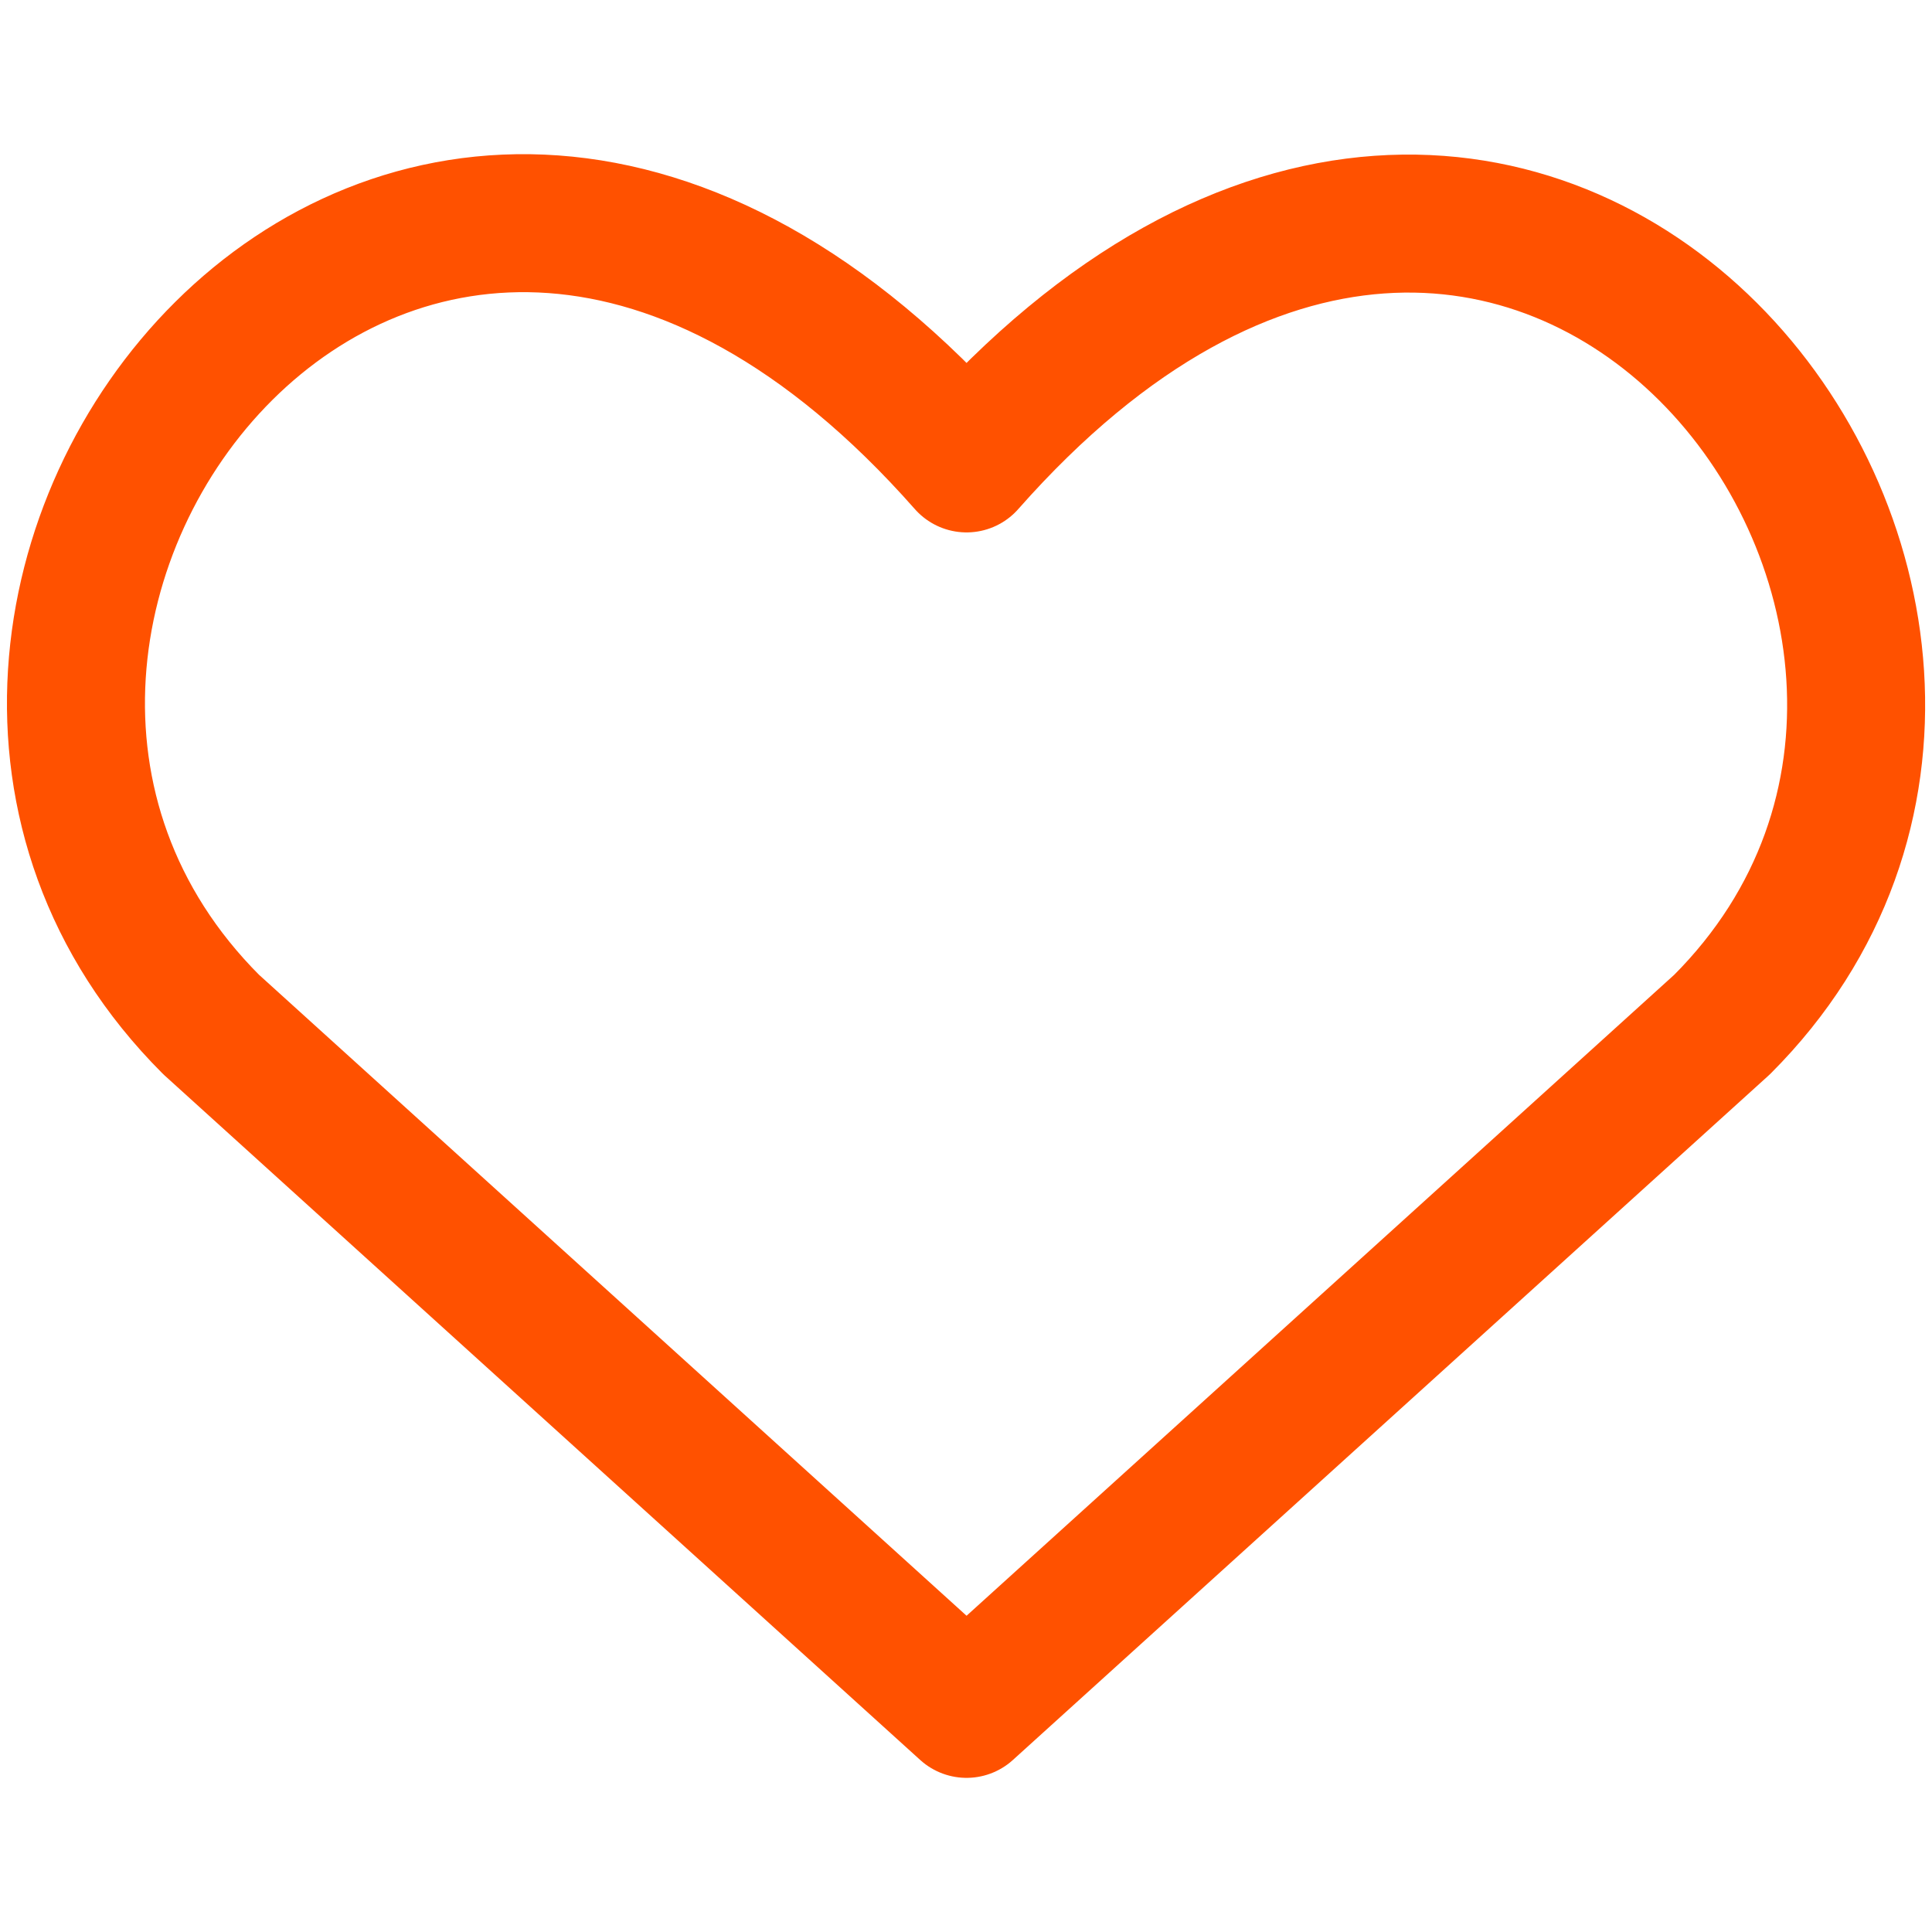
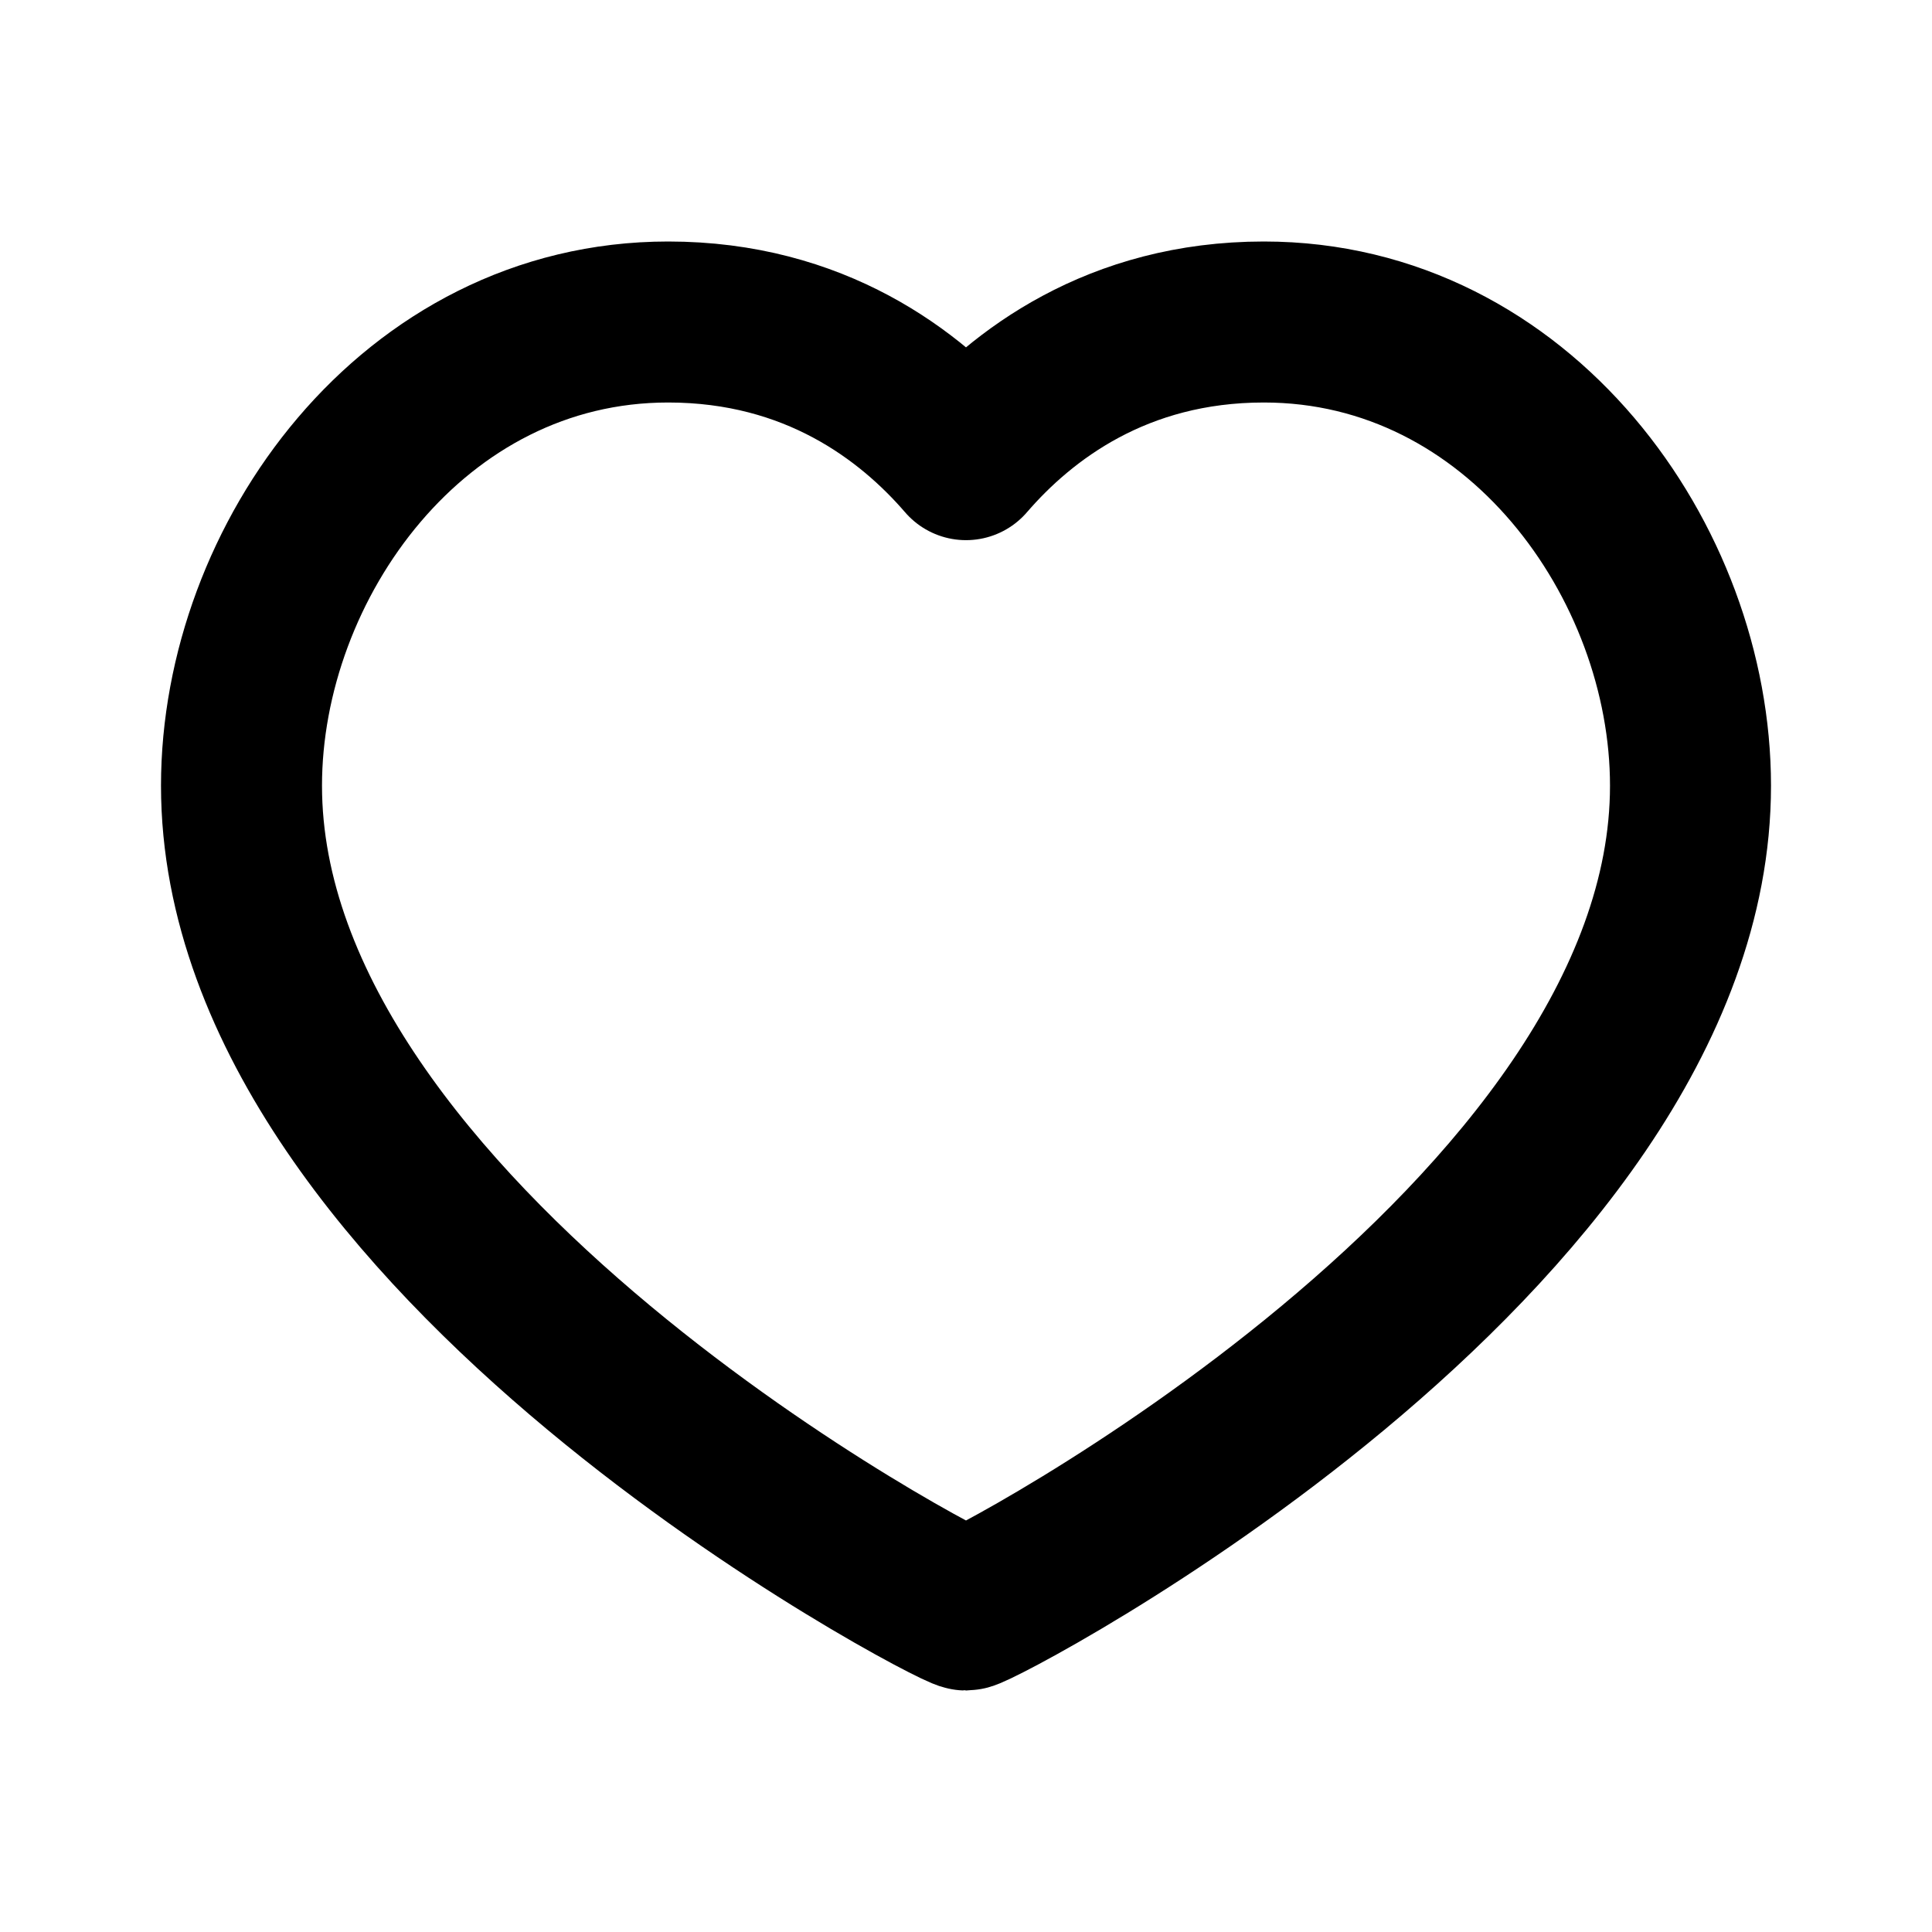
- <svg xmlns="http://www.w3.org/2000/svg" width="64" height="64" viewBox="0 0 14 14">
-   <path fill="none" stroke="#FF5100" stroke-linecap="round" stroke-linejoin="round" d="M7.004 12.383L1.53 7.424c-2.975-2.975 1.398-8.688 5.474-4.066c4.076-4.622 8.43 1.11 5.475 4.066z" />
+ <svg xmlns="http://www.w3.org/2000/svg" width="800px" height="800px" viewBox="0 0 24 24" fill="none">
+   <path d="M15.7 4C18.87 4 21 6.98 21 9.76C21 15.39 12.16 20 12 20C11.84 20 3 15.39 3 9.76C3 6.98 5.13 4 8.3 4C10.12 4 11.31 4.91 12 5.71C12.69 4.91 13.88 4 15.7 4Z" stroke="#000000" stroke-width="2" stroke-linecap="round" stroke-linejoin="round" />
</svg>
